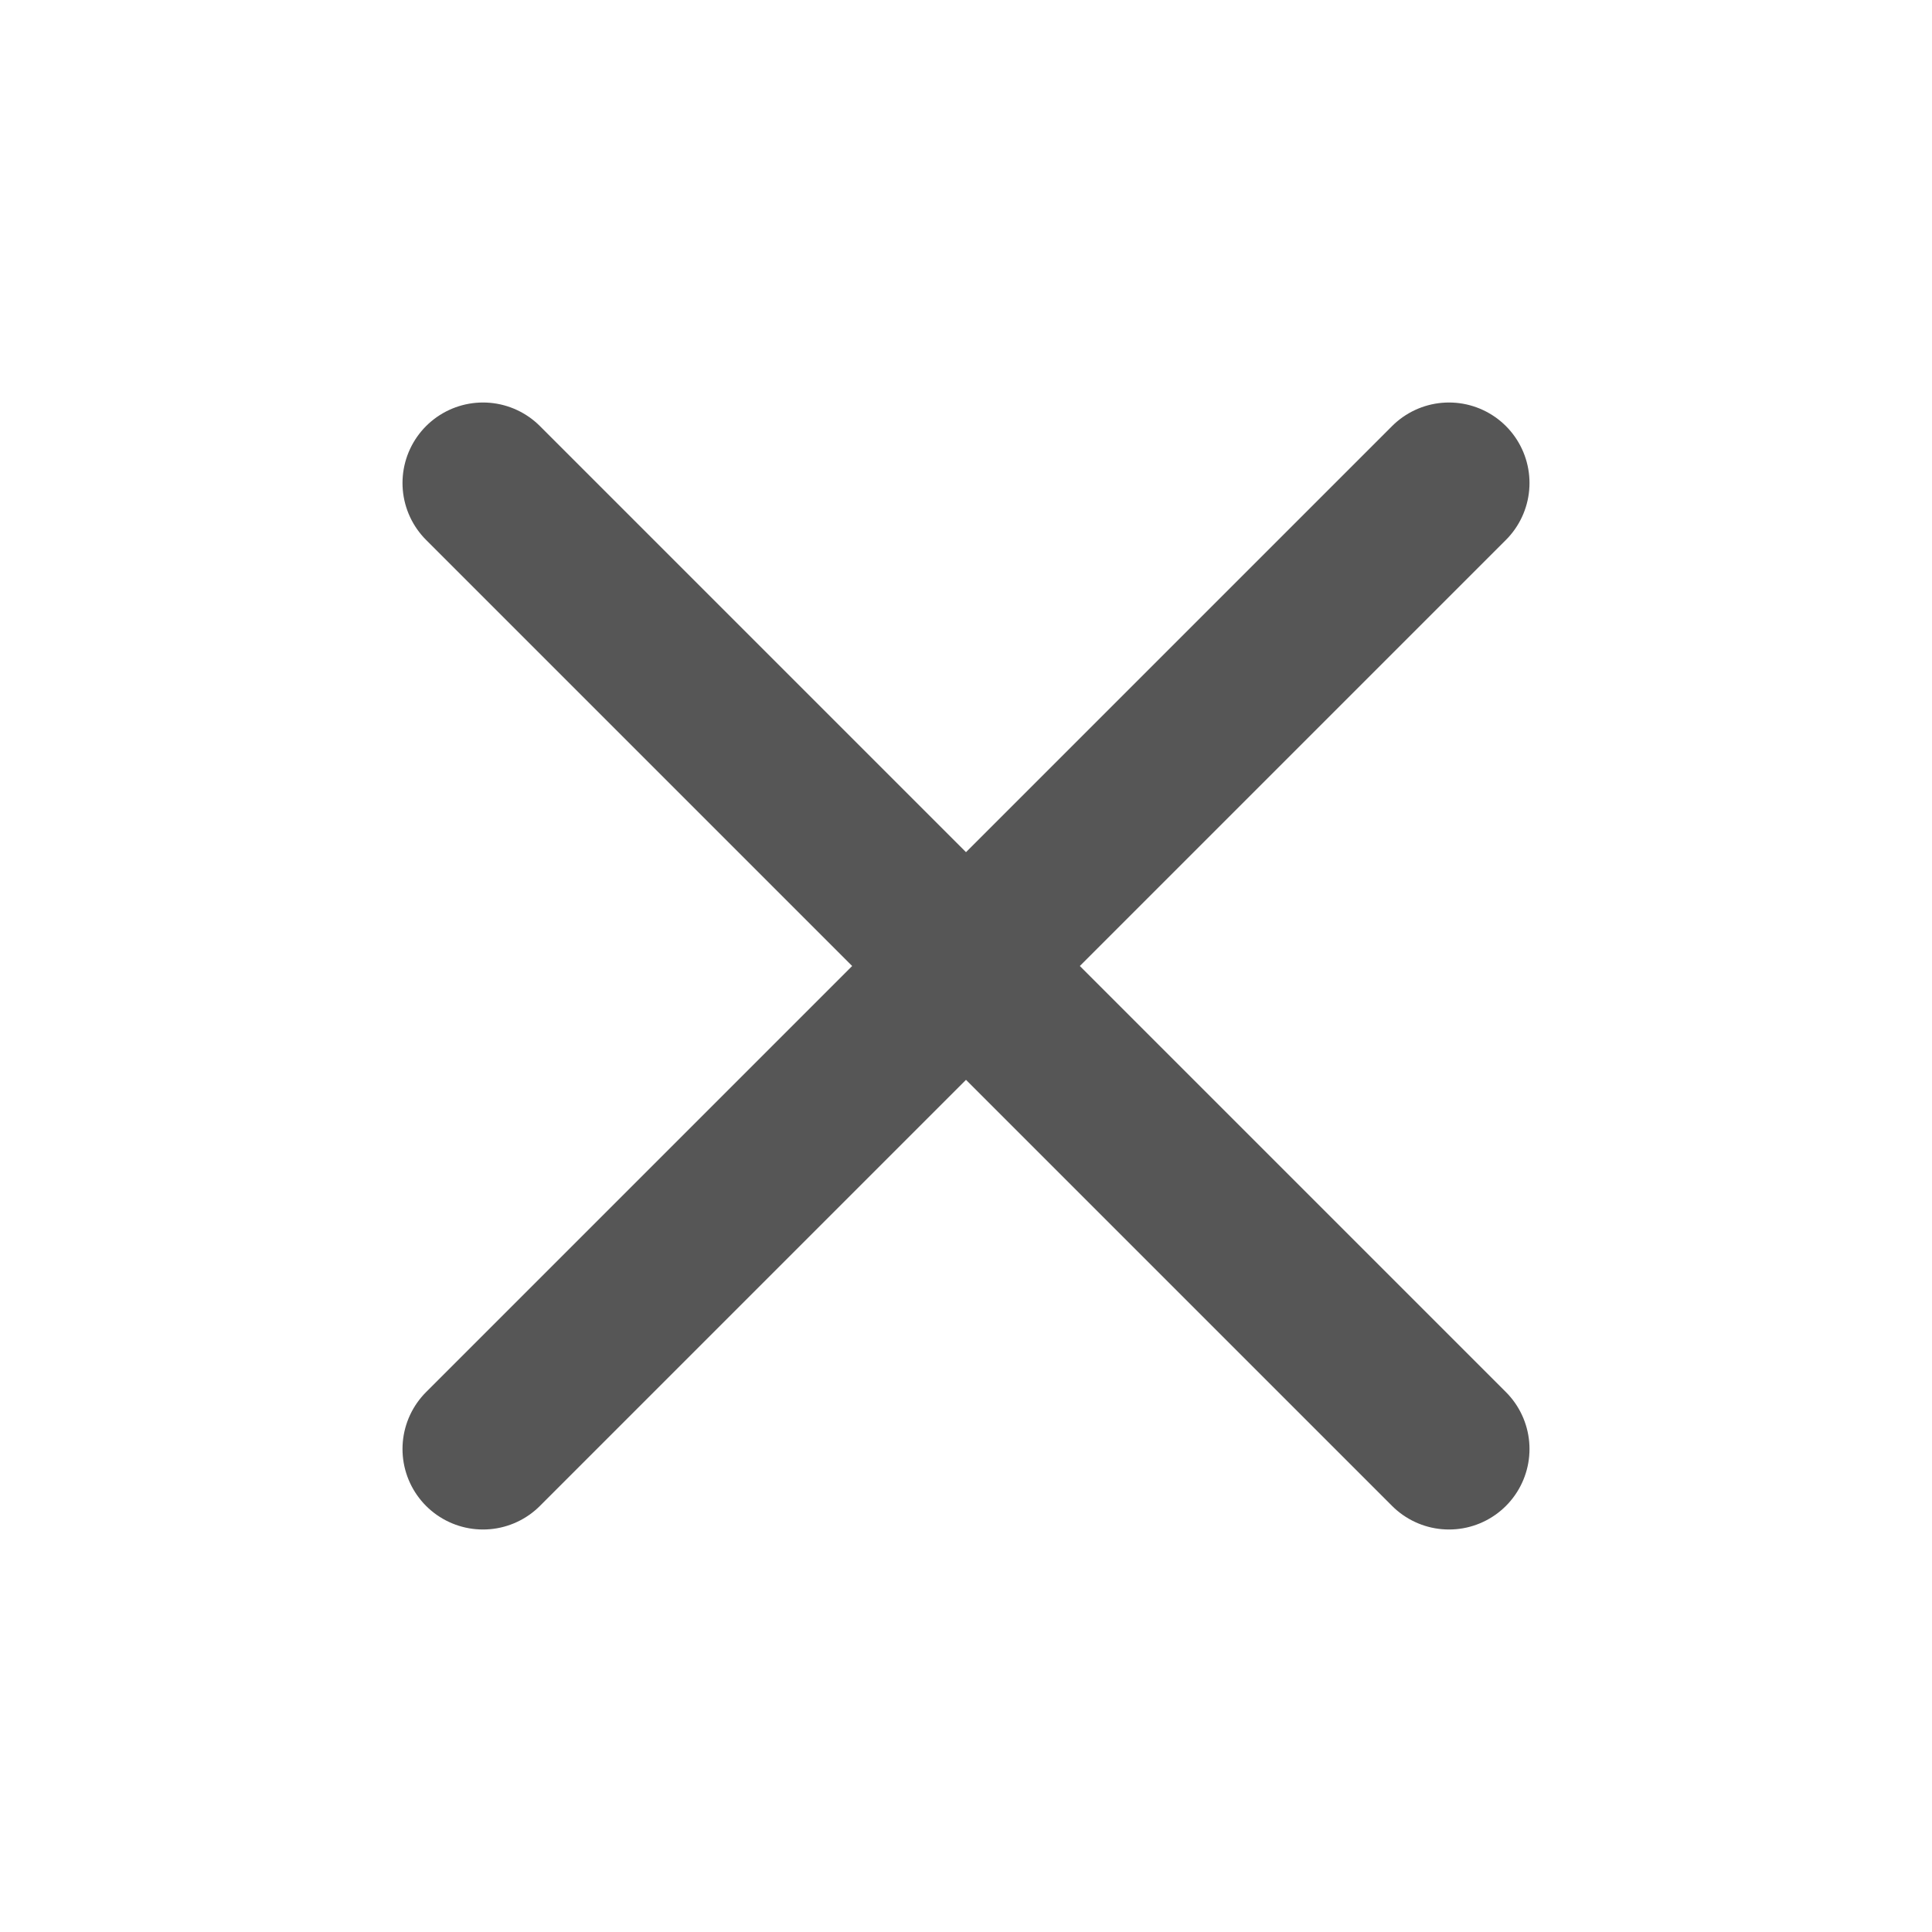
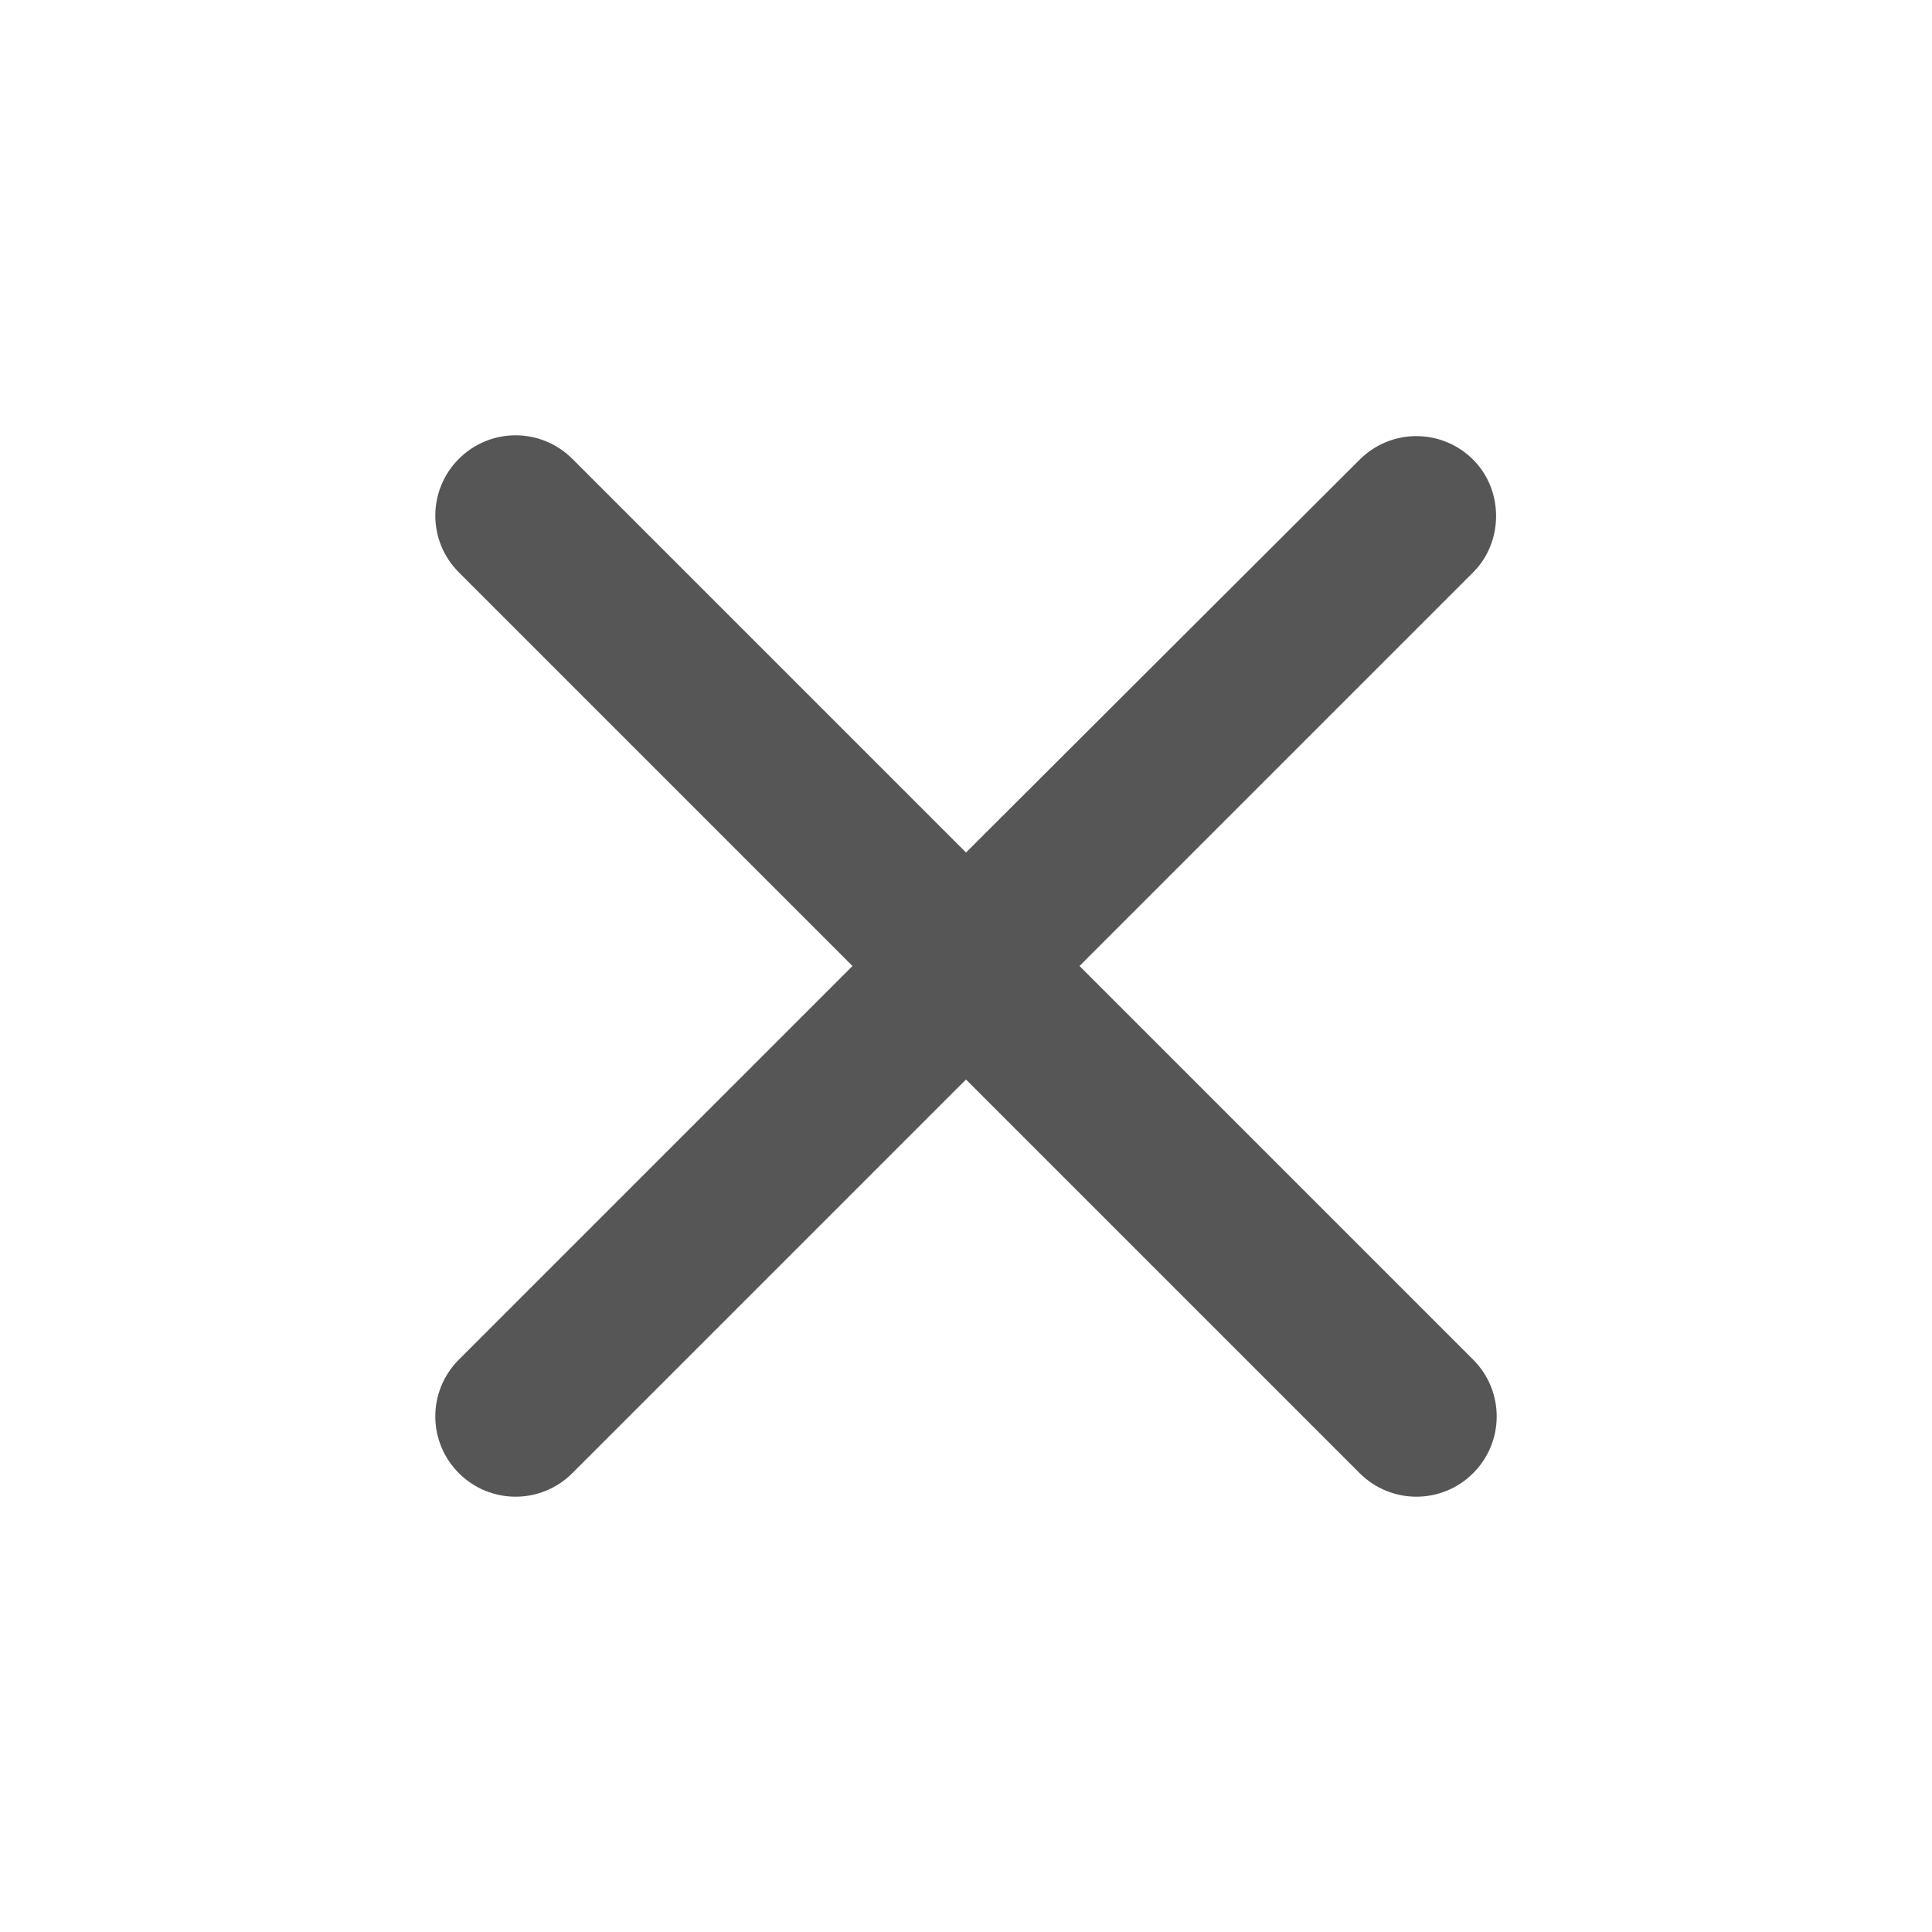
- <svg xmlns="http://www.w3.org/2000/svg" width="64px" height="64px" viewBox="0 0 24 24" fill="none">
-   <g id="SVGRepo_bgCarrier" stroke-width="0" />
-   <g id="SVGRepo_tracerCarrier" stroke-linecap="round" stroke-linejoin="round" />
-   <g id="SVGRepo_iconCarrier">
-     <g id="Menu / Close_MD">
-       <path id="Vector" d="M18 18L12 12M12 12L6 6M12 12L18 6M12 12L6 18" stroke="#565656" stroke-width="2" stroke-linecap="round" stroke-linejoin="round" />
-     </g>
-   </g>
+ <svg xmlns="http://www.w3.org/2000/svg" height="24px" viewBox="0 0 24 24" width="24px" fill="#565656">
+   <path d="M18.3 5.71c-.39-.39-1.02-.39-1.41 0L12 10.59 7.11 5.7c-.39-.39-1.02-.39-1.41 0-.39.39-.39 1.02 0 1.41L10.59 12 5.7 16.89c-.39.39-.39 1.02 0 1.41.39.39 1.02.39 1.41 0L12 13.41l4.89 4.89c.39.39 1.02.39 1.41 0 .39-.39.39-1.02 0-1.41L13.41 12l4.89-4.89c.38-.38.38-1.02 0-1.4z" />
</svg>
